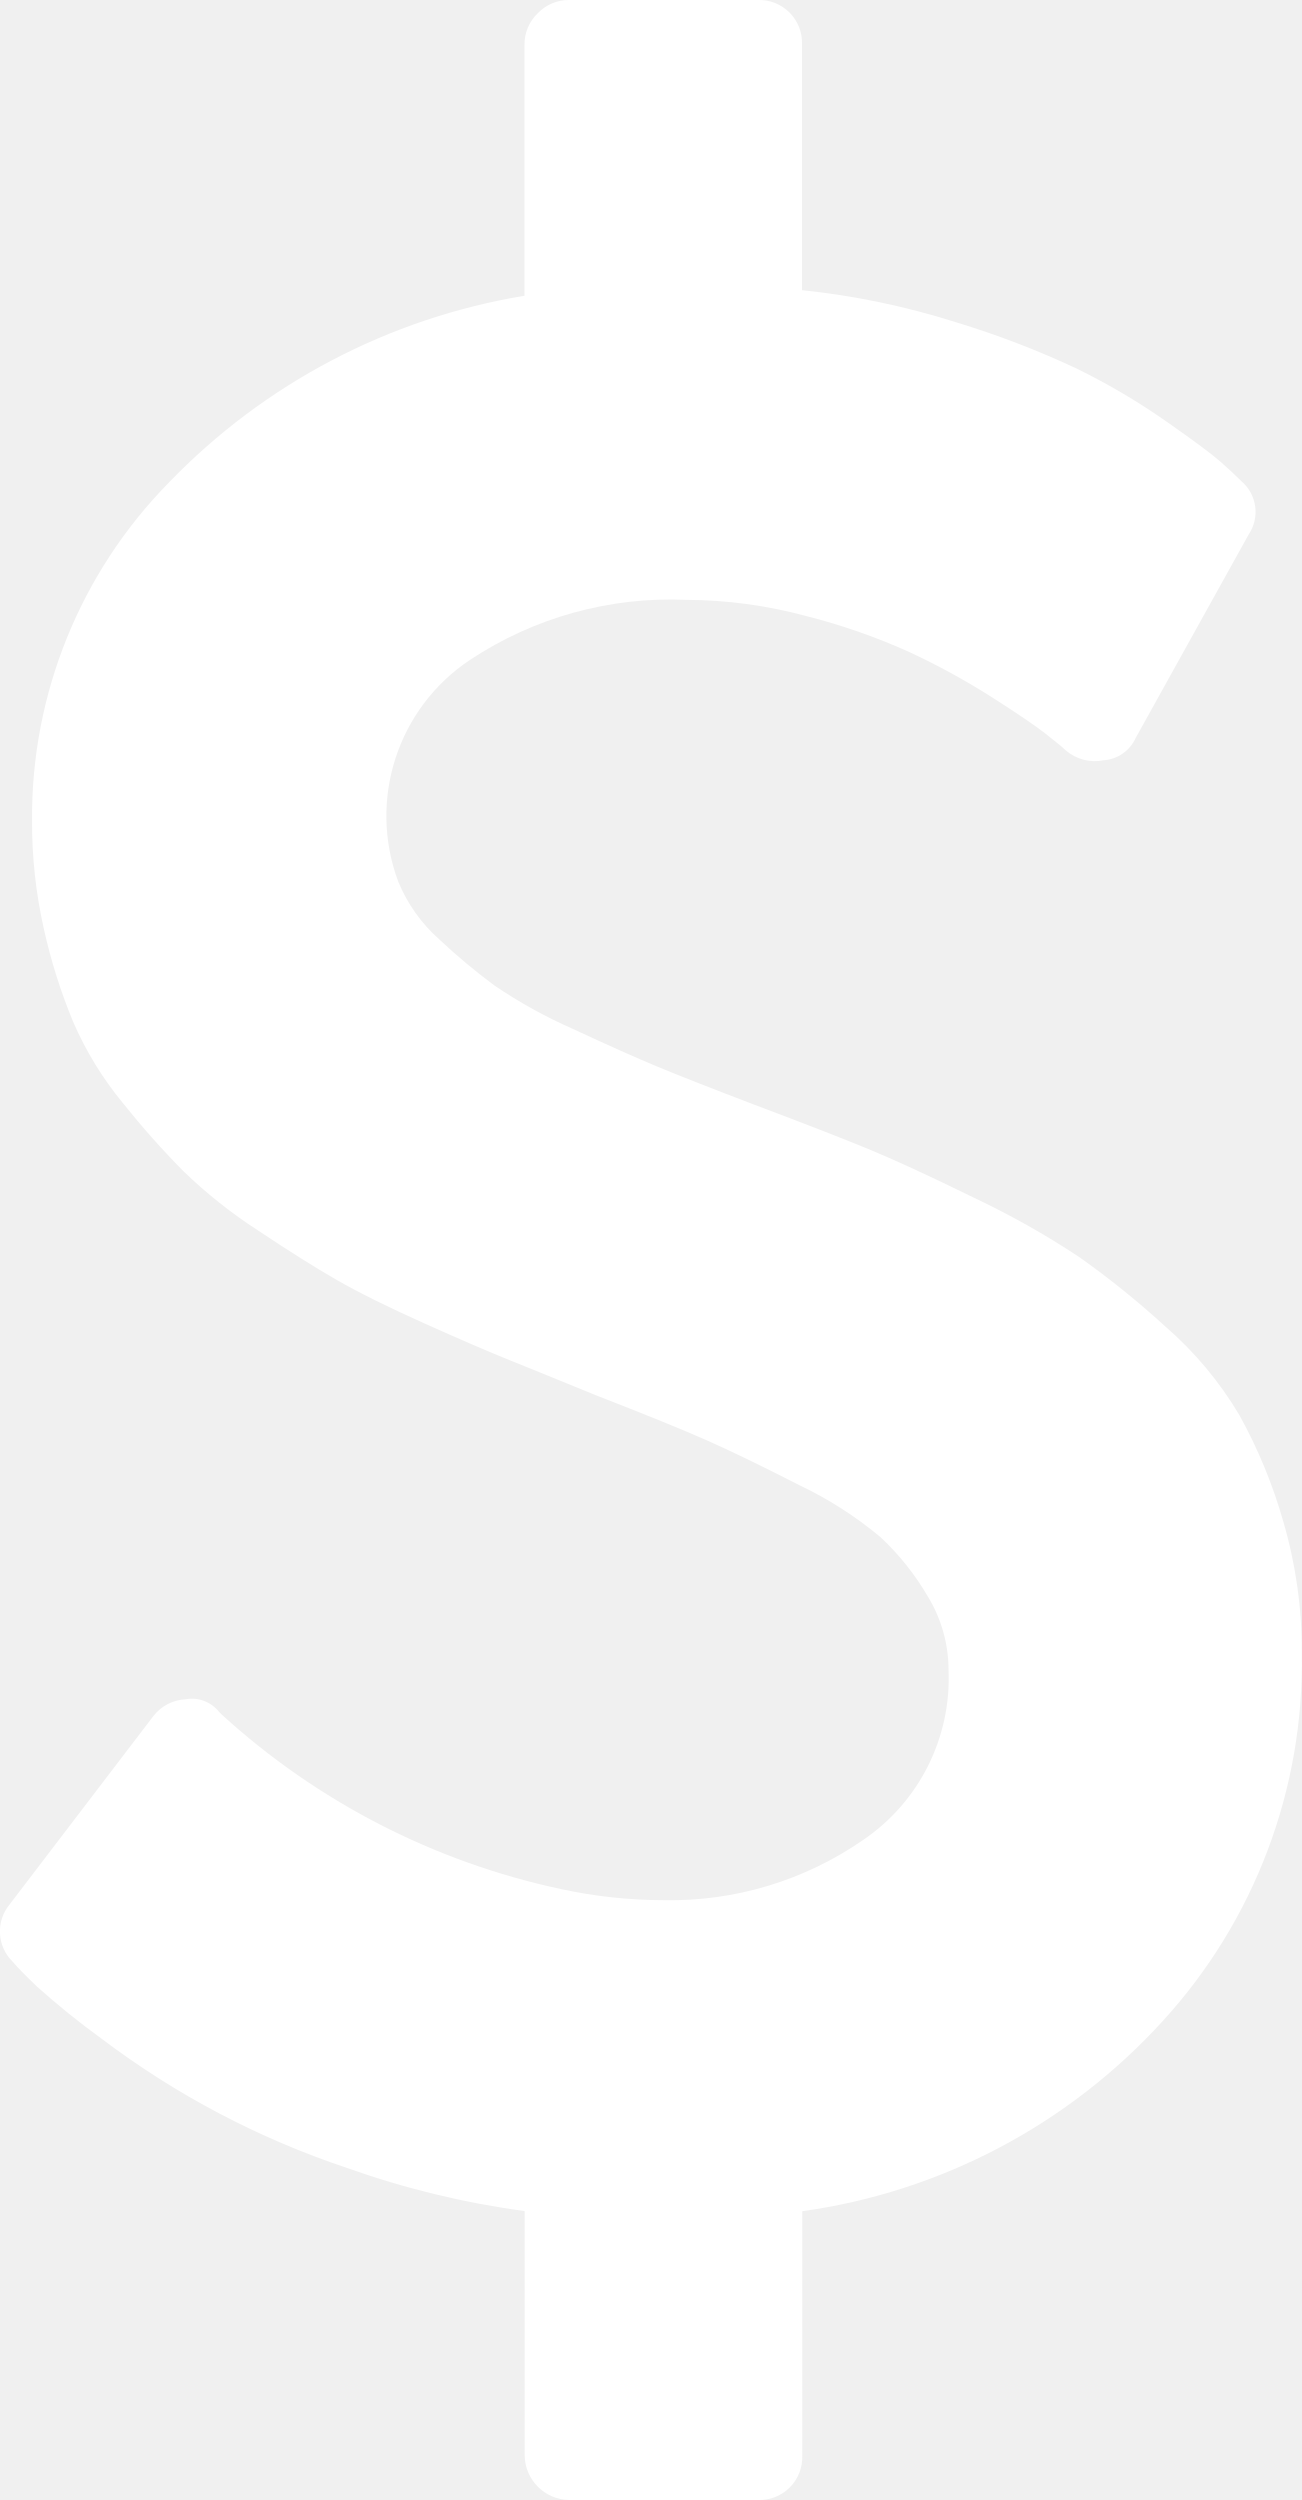
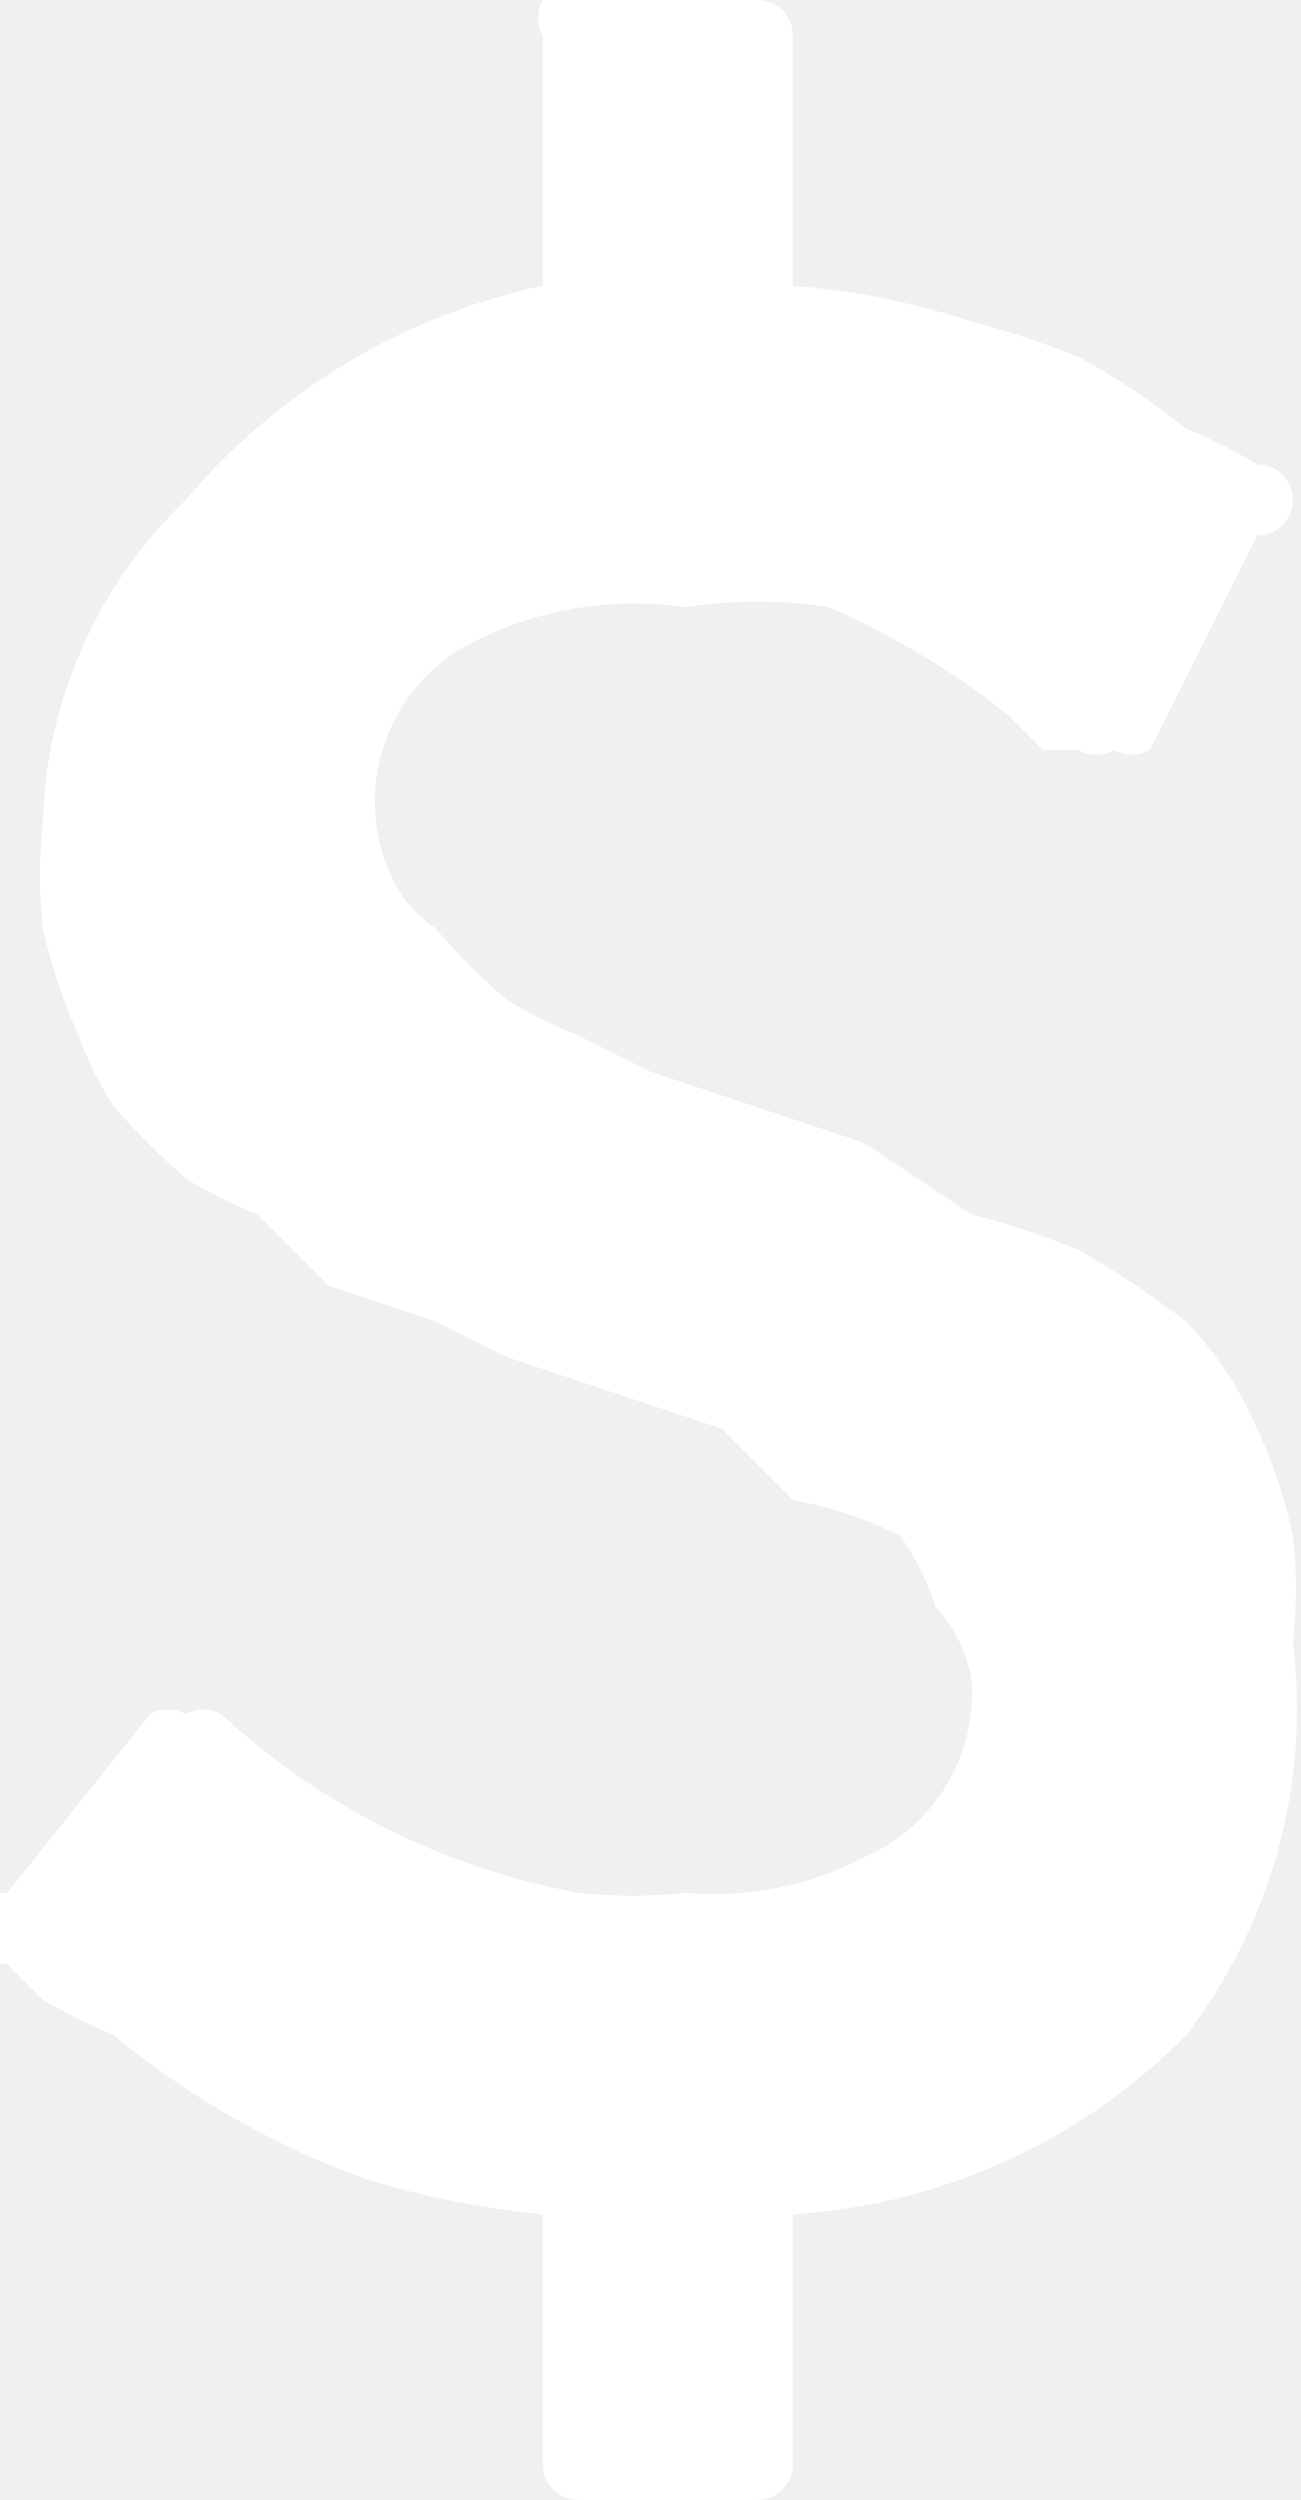
- <svg xmlns="http://www.w3.org/2000/svg" width="36.448" height="70" viewBox="0 0 36.448 70">
-   <defs>
-     <style>.a{fill:#fff;}</style>
-   </defs>
-   <g transform="translate(-122.611)">
-     <path class="a" d="M158.547,42.616a14.118,14.118,0,0,0-1.23-2.987,10.108,10.108,0,0,0-2.07-2.481,24.718,24.718,0,0,0-2.422-1.953,23.611,23.611,0,0,0-2.949-1.661q-1.874-.918-2.968-1.368t-3.165-1.23q-1.836-.7-2.735-1.074t-2.363-1.055a13.773,13.773,0,0,1-2.187-1.211,17.189,17.189,0,0,1-1.543-1.289,4.4,4.4,0,0,1-1.153-1.621,5.252,5.252,0,0,1,2.012-6.211,10.156,10.156,0,0,1,6.055-1.679,13.018,13.018,0,0,1,3.34.449,17.467,17.467,0,0,1,2.91,1.015,20.211,20.211,0,0,1,2.286,1.25q1.074.684,1.524,1.035c.3.235.489.391.567.469a1.245,1.245,0,0,0,1.054.274,1.066,1.066,0,0,0,.9-.625l3.165-5.7a1.13,1.13,0,0,0-.2-1.485c-.157-.156-.351-.338-.587-.547s-.742-.586-1.524-1.133a18.855,18.855,0,0,0-2.48-1.465,25.083,25.083,0,0,0-3.4-1.308,21.669,21.669,0,0,0-4.317-.9V1.25A1.2,1.2,0,0,0,143.821,0h-5.274a1.2,1.2,0,0,0-.879.371,1.2,1.2,0,0,0-.371.879V8.281a17.872,17.872,0,0,0-9.961,5.234,13.358,13.358,0,0,0-3.828,9.453,13.565,13.565,0,0,0,.332,3.046,15.6,15.6,0,0,0,.82,2.6,9.56,9.56,0,0,0,1.387,2.266,24.263,24.263,0,0,0,1.7,1.914,13.8,13.8,0,0,0,2.09,1.66q1.289.86,2.207,1.387t2.441,1.21q1.523.684,2.4,1.036t2.4.976q2.109.82,3.125,1.27t2.579,1.25a10.7,10.7,0,0,1,2.285,1.465,7.341,7.341,0,0,1,1.309,1.641,3.957,3.957,0,0,1,.587,2.071,5.468,5.468,0,0,1-2.4,4.765,9.469,9.469,0,0,1-5.567,1.68,13.647,13.647,0,0,1-2.89-.312,20.408,20.408,0,0,1-9.492-4.884l-.078-.078a.969.969,0,0,0-.937-.351,1.214,1.214,0,0,0-.9.469l-4.024,5.273a1.186,1.186,0,0,0,.078,1.6q.2.235.684.7a22.605,22.605,0,0,0,1.817,1.466A23.971,23.971,0,0,0,132.32,60.7a24.662,24.662,0,0,0,4.981,1.21V68.75A1.267,1.267,0,0,0,138.55,70h5.274a1.2,1.2,0,0,0,1.25-1.25V61.914a16.772,16.772,0,0,0,10.1-5.332,14.862,14.862,0,0,0,3.887-10.293A12.842,12.842,0,0,0,158.547,42.616Z" transform="translate(0)" />
-   </g>
+ <svg xmlns="http://www.w3.org/2000/svg" width="36.4" height="70" viewBox="0 0 36 70">
+   <path fill="#fff" d="M36 43a14 14 0 00-1-3 10 10 0 00-2-3 25 25 0 00-3-2 24 24 0 00-3-1l-3-2-3-1-3-1-2-1a14 14 0 01-2-1 17 17 0 01-2-2 4 4 0 01-1-1 5 5 0 012-7 10 10 0 016-1 13 13 0 014 0 17 17 0 012 1 20 20 0 013 2l1 1h1a1 1 0 001 0 1 1 0 001 0l3-6a1 1 0 000-2 14 14 0 00-2-1 19 19 0 00-3-2 25 25 0 00-3-1 22 22 0 00-5-1V1a1 1 0 00-1-1h-5a1 1 0 00-1 0 1 1 0 000 1v7a18 18 0 00-10 6 13 13 0 00-4 9 14 14 0 000 3 16 16 0 001 3 10 10 0 001 2 24 24 0 002 2 14 14 0 002 1l2 2 3 1 2 1 3 1 3 1 2 2a11 11 0 013 1 7 7 0 011 2 4 4 0 011 2 5 5 0 01-3 5 9 9 0 01-5 1 14 14 0 01-3 0 20 20 0 01-10-5 1 1 0 00-1 0 1 1 0 00-1 0l-4 5a1 1 0 000 2l1 1a23 23 0 002 1 24 24 0 007 4 25 25 0 005 1v7a1 1 0 001 1h5a1 1 0 001-1v-7a17 17 0 0011-5 15 15 0 003-11 13 13 0 000-3z" />
</svg>
